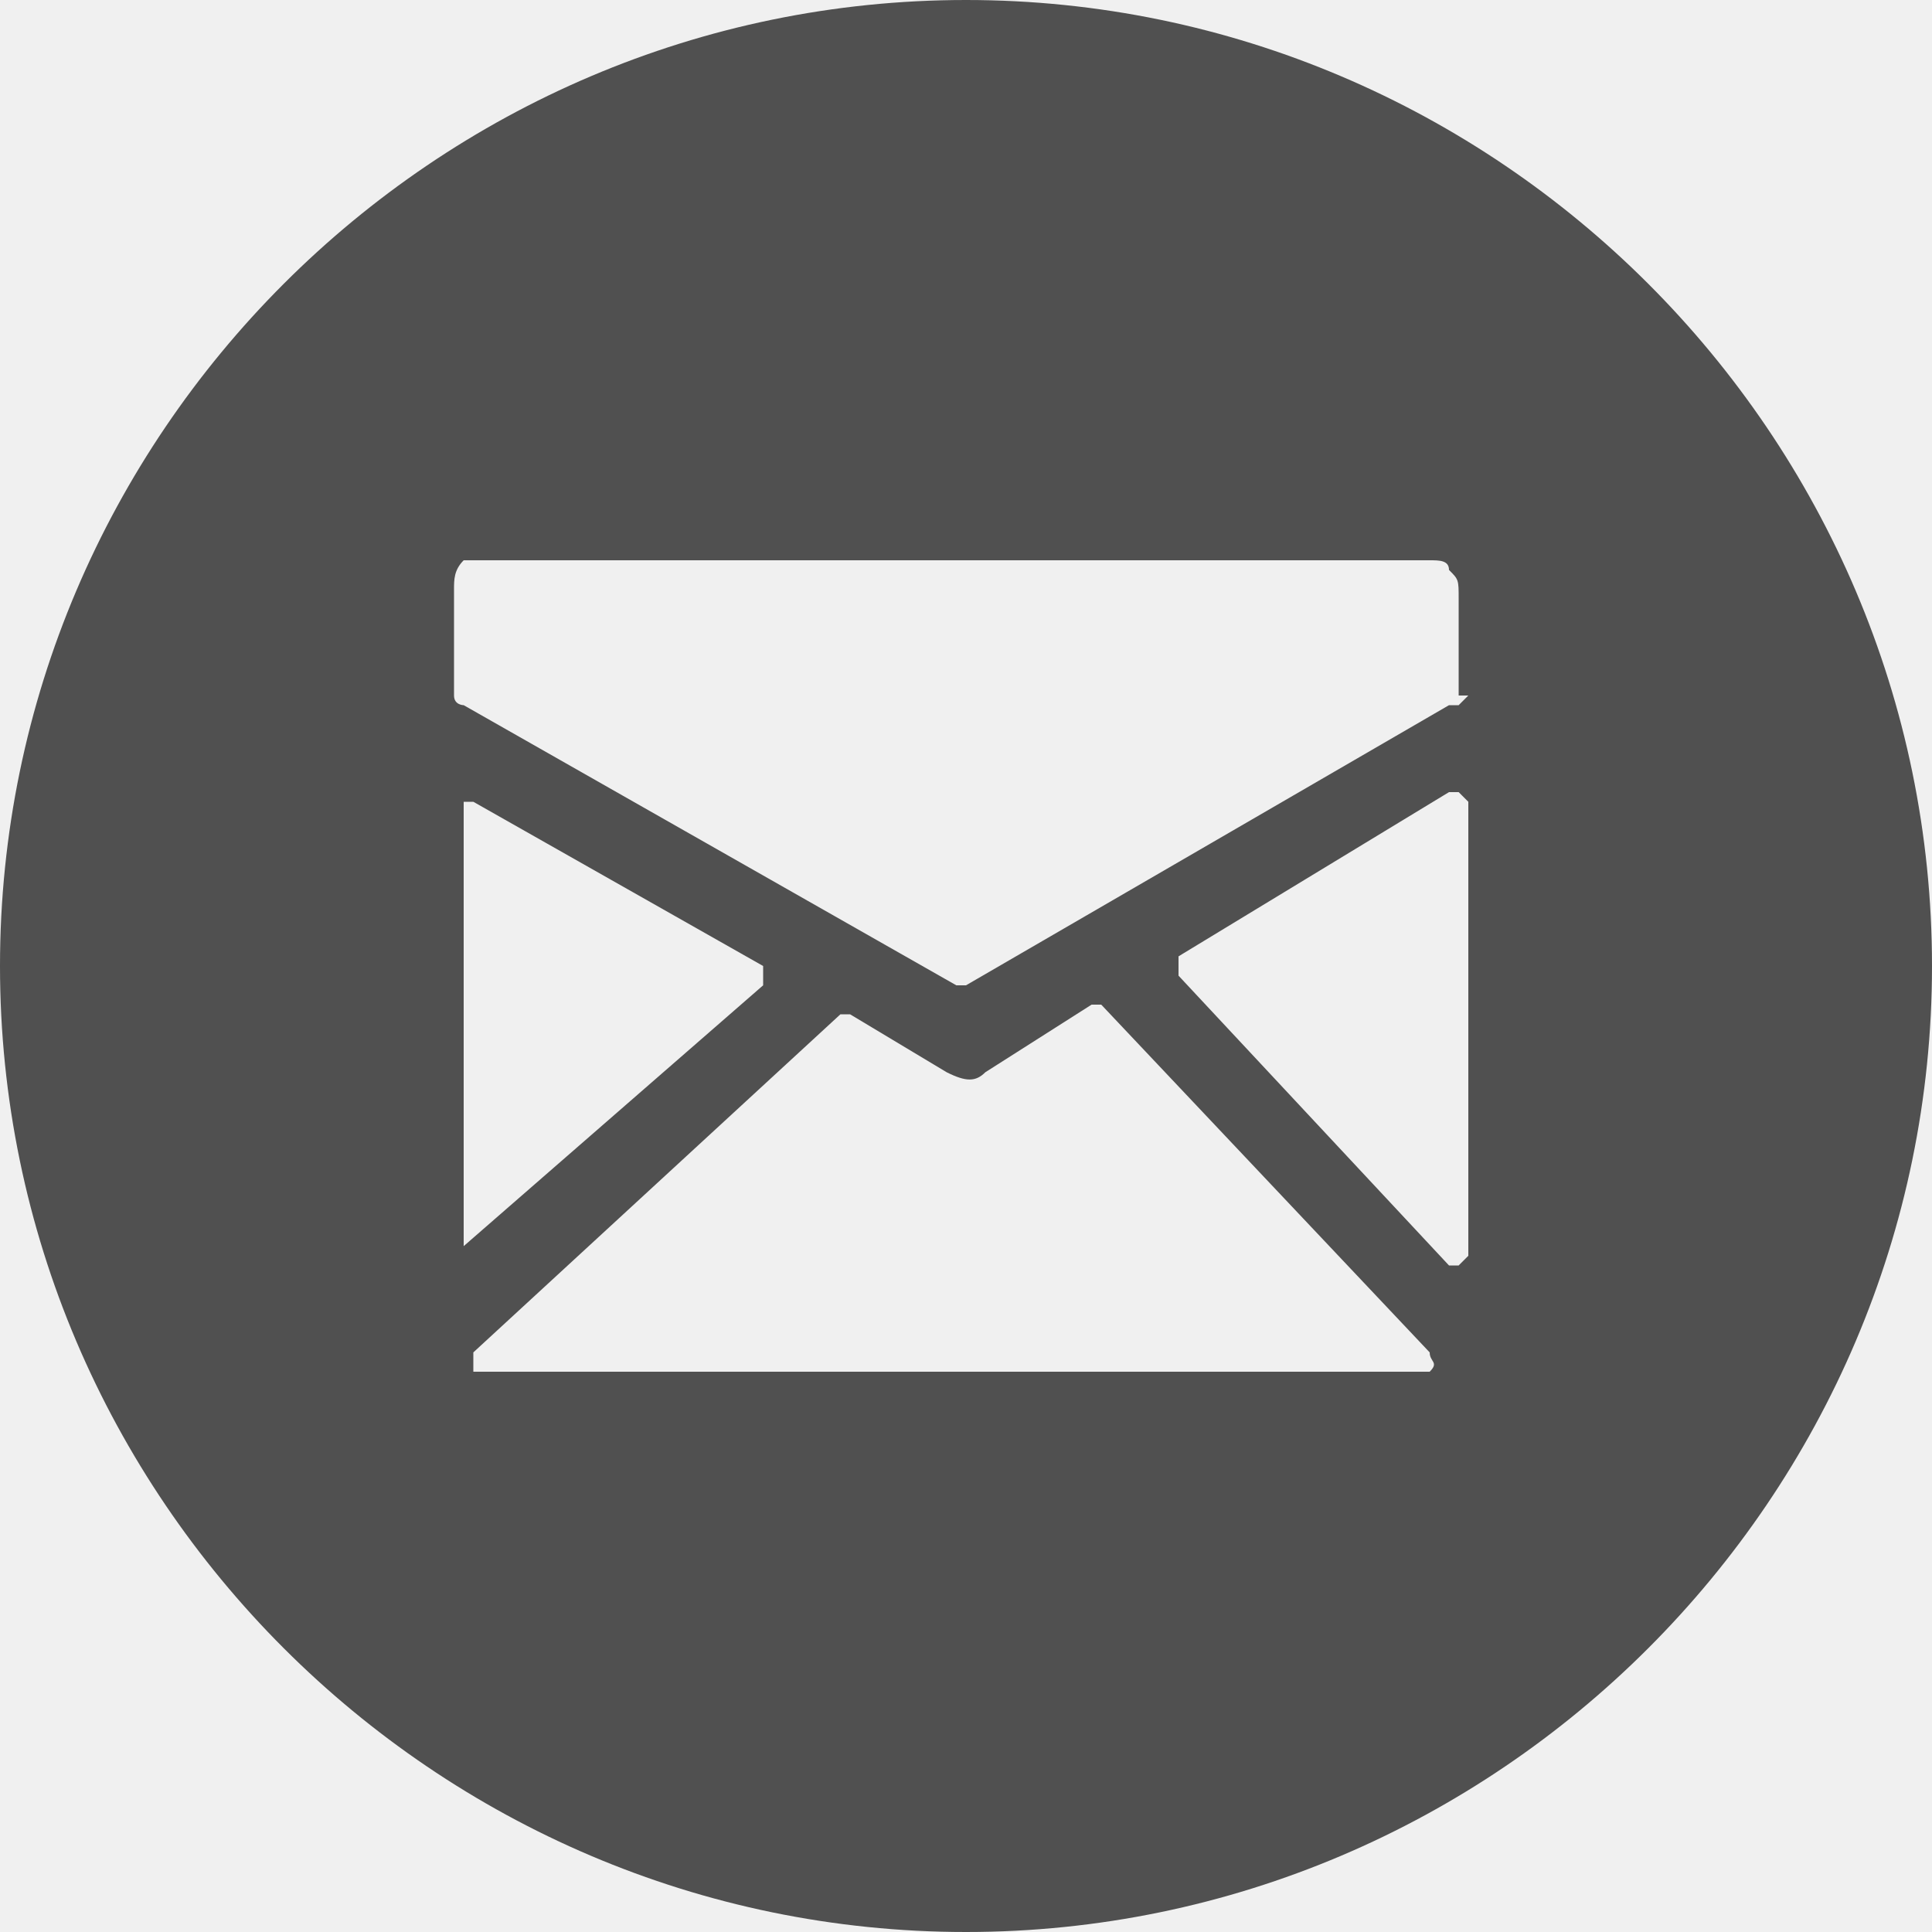
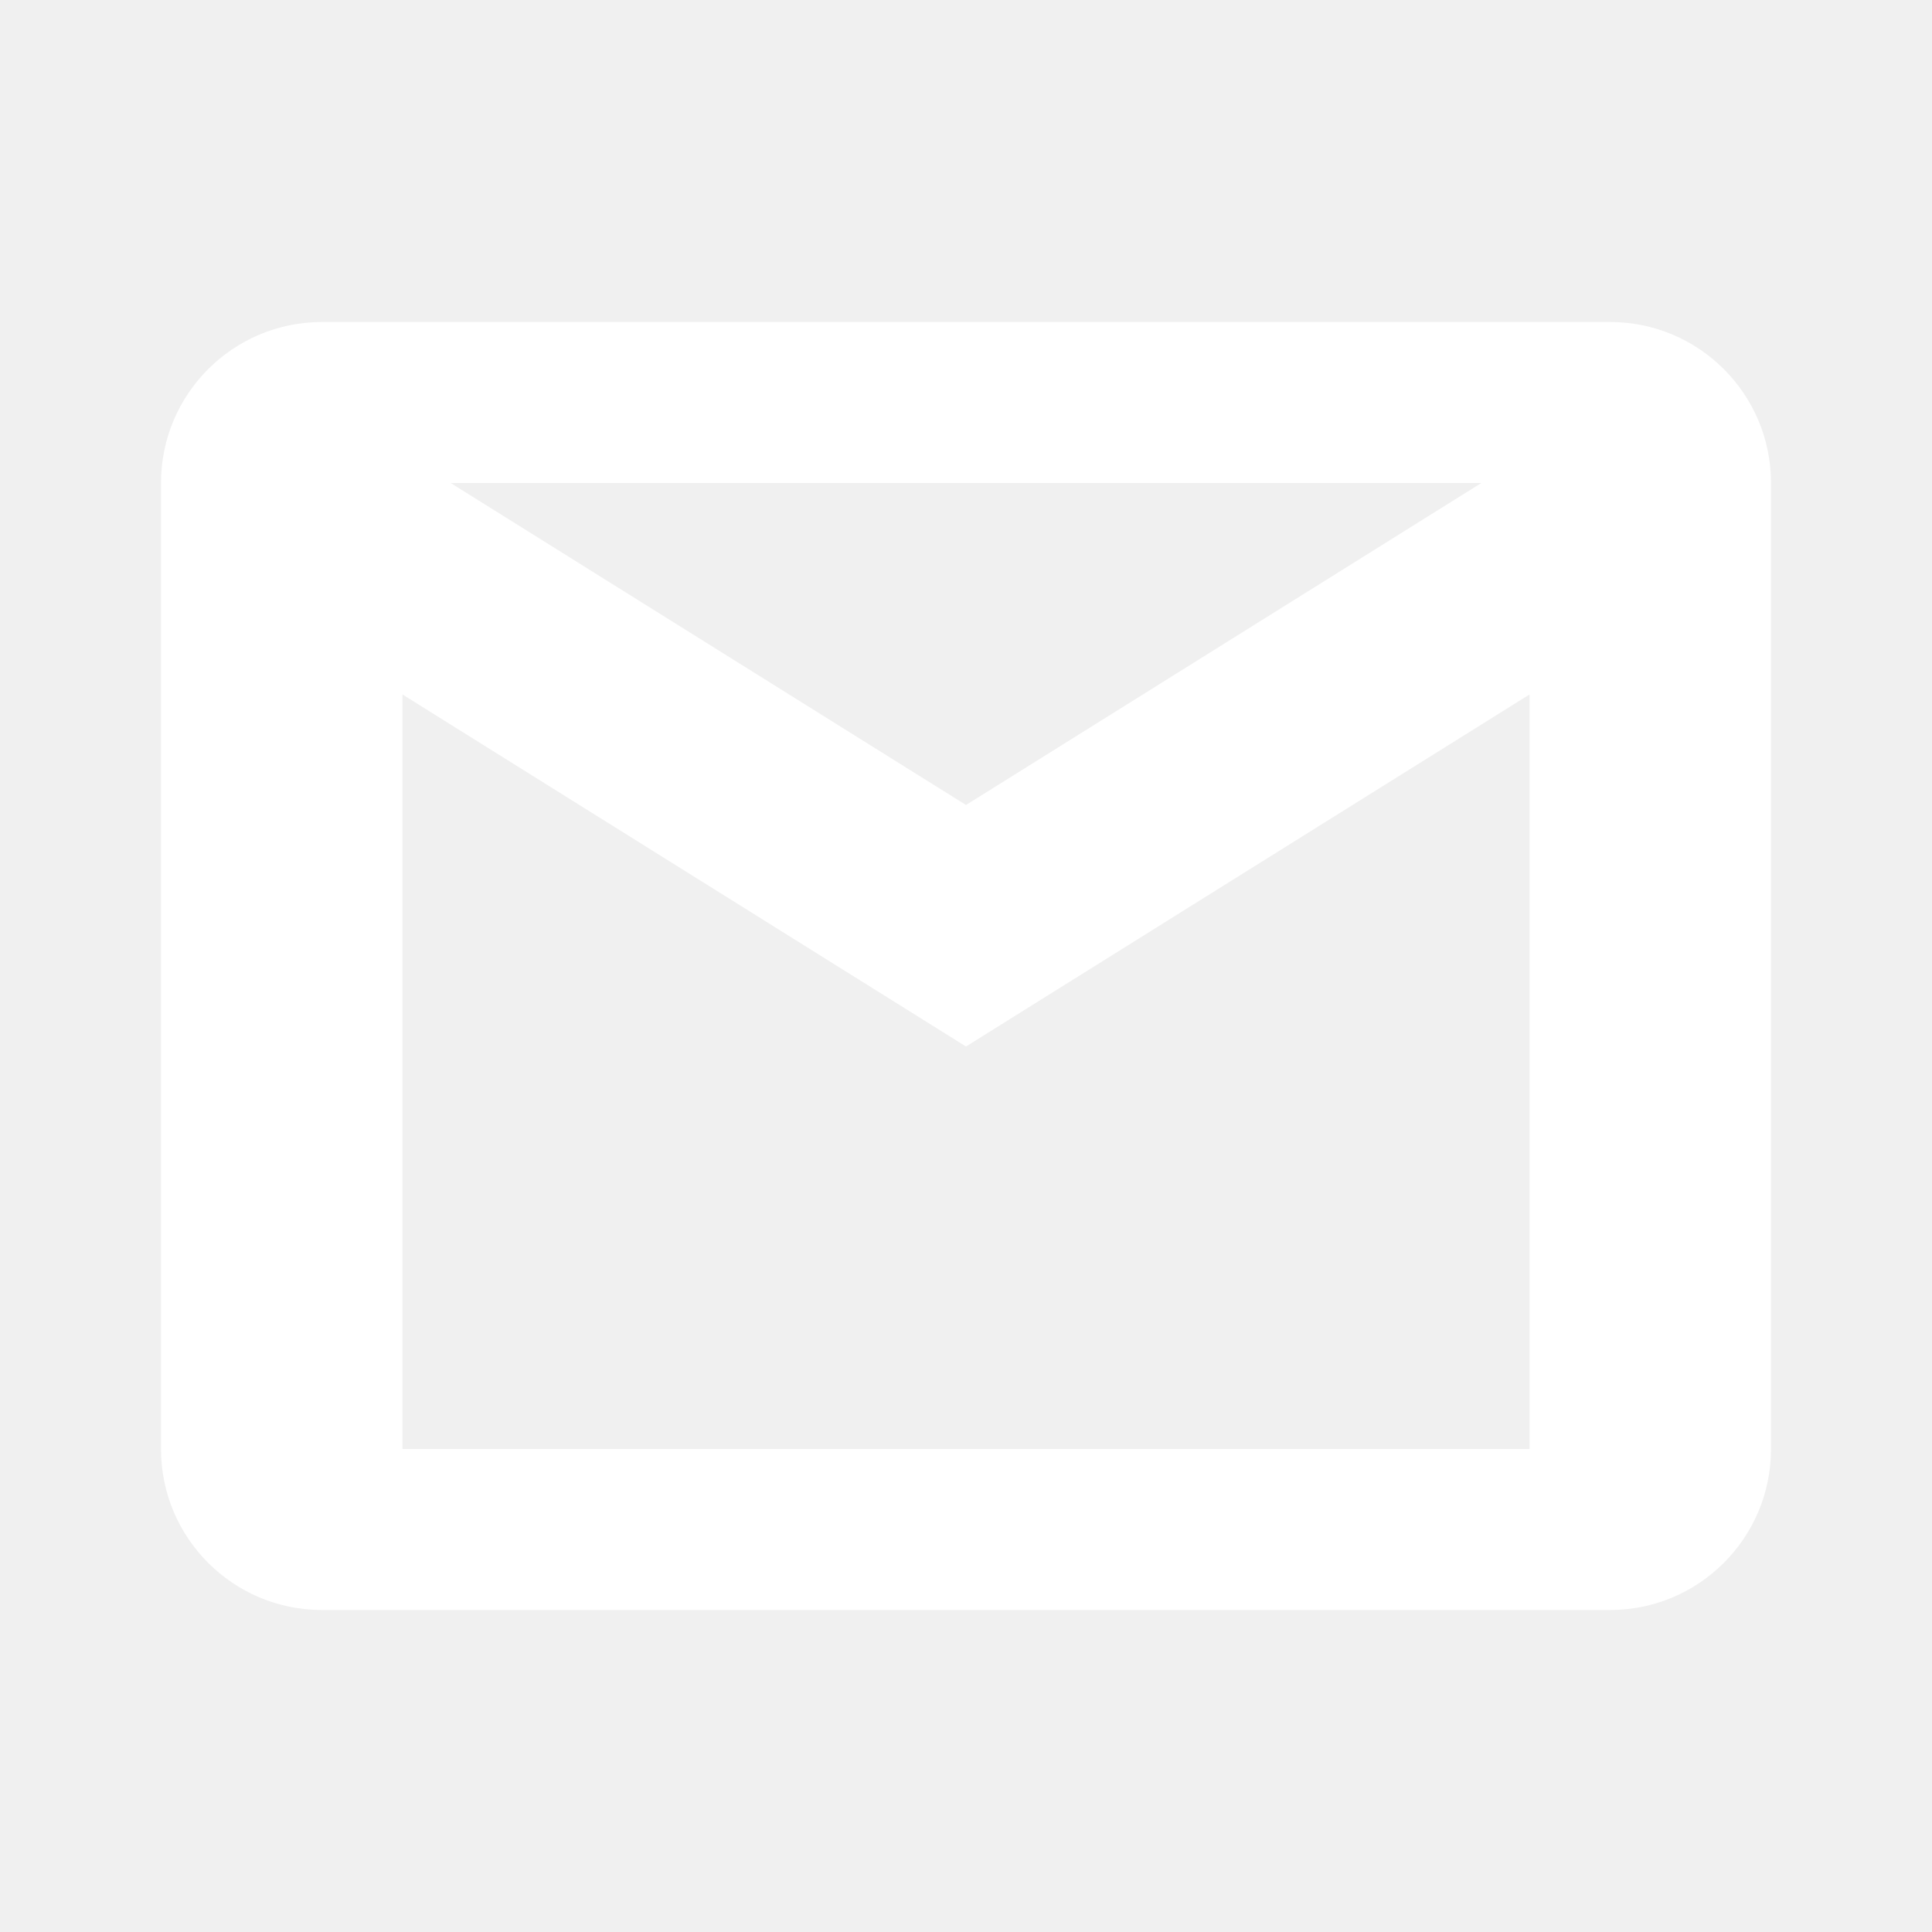
- <svg xmlns="http://www.w3.org/2000/svg" version="1.1" id="Layer_1" x="0px" y="0px" viewBox="0 0 20 20" style="enable-background:new 0 0 20 20;" xml:space="preserve">
-   <style type="text/css">
- 	.st0{fill:#505050;}
- </style>
-   <path class="st0" d="M10,0C4.5,0,0,4.5,0,10s4.5,10,10,10s10-4.5,10-10S15.5,0,10,0z M4.8,12.9L4.8,12.9V8.4V8.3h0.1l3,1.7  c0,0,0,0,0,0.1c0,0,0,0,0,0.1L4.8,12.9C4.9,12.9,4.9,12.9,4.8,12.9L4.8,12.9z M14.8,14.2H5.1c0,0-0.1,0-0.2,0c0,0,0,0,0-0.1V14  l3.8-3.5h0.1l1,0.6c0.2,0.1,0.3,0.1,0.4,0l1.1-0.7c0.1,0,0.1,0,0.1,0l3.4,3.6C14.8,14.1,14.9,14.1,14.8,14.2L14.8,14.2z M15.2,13  C15.2,13,15.2,13.1,15.2,13l-0.1,0.1c0,0,0,0-0.1,0l-2.8-3c0,0,0,0,0-0.1V9.9L15,8.2h0.1l0.1,0.1V13z M15.2,7.2L15.2,7.2  c-0.1,0.1-0.1,0.1-0.1,0.1s0,0-0.1,0l-5,2.9c0,0,0,0-0.1,0l0,0L4.8,7.3c0,0-0.1,0-0.1-0.1V6.1c0-0.1,0-0.2,0.1-0.3  c0.1,0,0.2,0,0.3,0h9.7c0.1,0,0.2,0,0.2,0.1C15.1,6,15.1,6,15.1,6.2v1H15.2z" />
+ <svg xmlns="http://www.w3.org/2000/svg" fill="#FFFFFF" viewBox="0 0 24 24" width="24px" height="24px">
+   <path d="M 4 4 C 2.895 4 2 4.895 2 6 L 2 18 C 2 19.105 2.895 20 4 20 L 20 20 C 21.105 20 22 19.105 22 18 L 22 6 C 22 4.895 21.105 4 20 4 L 4 4 z M 5.598 6 L 18.402 6 L 12 10 L 5.598 6 z M 5 8.627 L 12 13 L 19 8.627 L 19 18 L 5 18 L 5 8.627 z" />
</svg>
